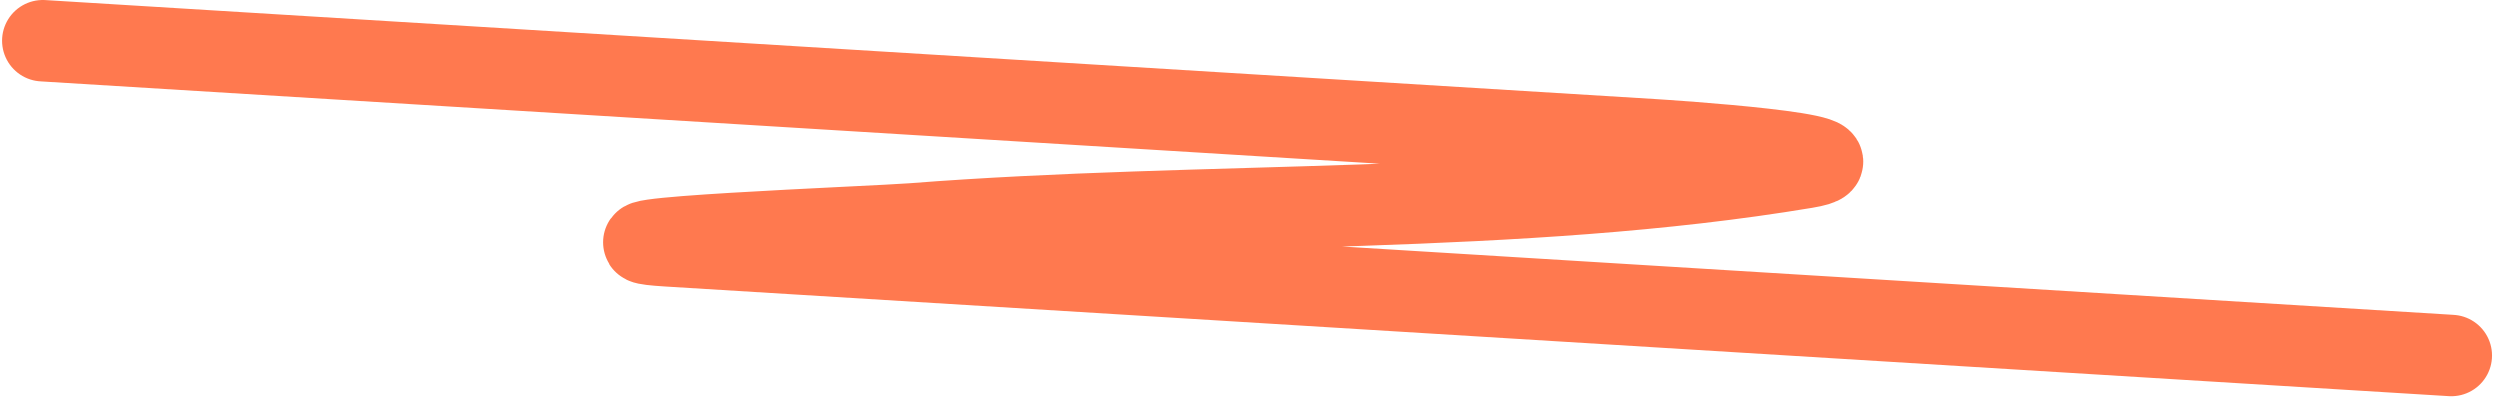
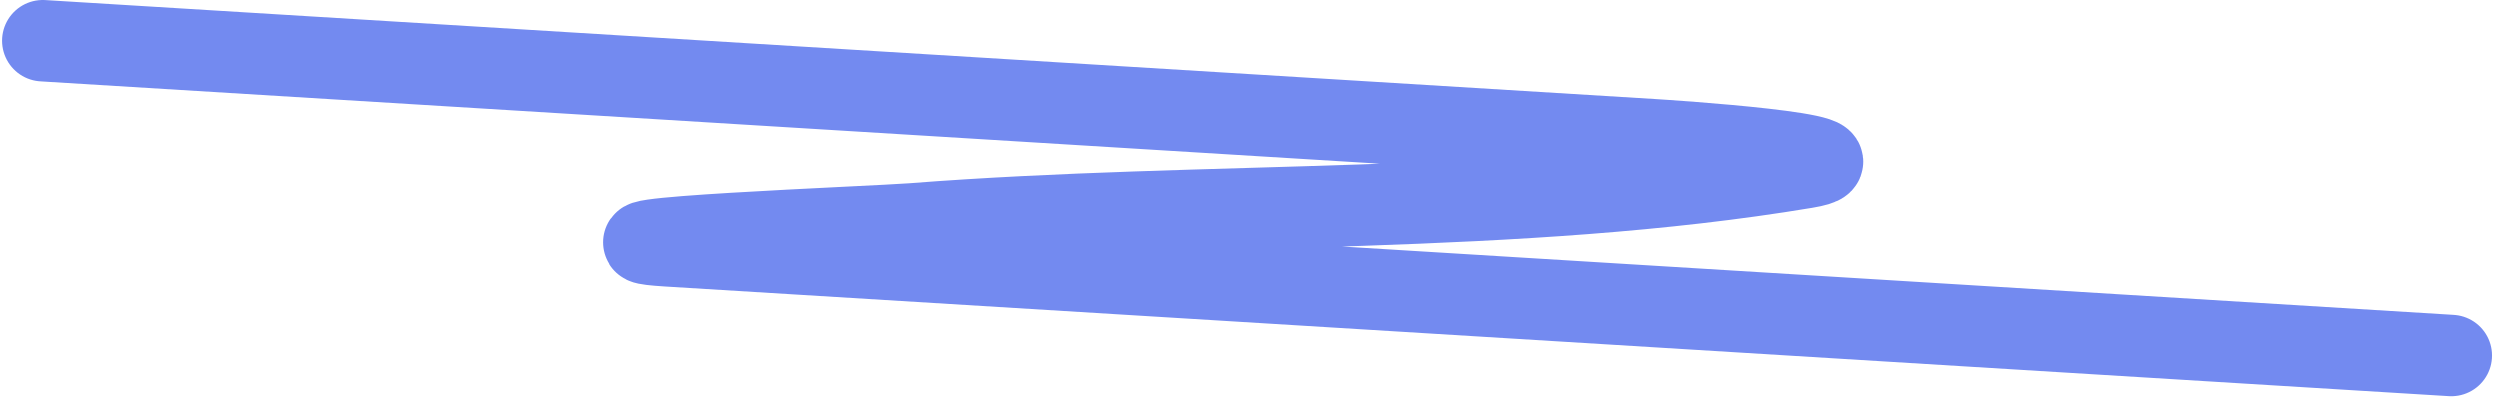
<svg xmlns="http://www.w3.org/2000/svg" width="307" height="49" viewBox="0 0 307 49" fill="none">
-   <path d="M5.254 5C71.141 9.051 137.029 13.101 202.916 17.152C204.801 17.268 231.295 18.99 221.736 20.584C186.349 26.482 148.024 24.679 112.063 27.49C107.221 27.868 68.284 29.348 81.942 30.188C109.268 31.868 136.594 33.548 163.921 35.227C209.62 38.037 255.32 40.846 301.02 43.656" stroke="#ff794f" stroke-width="10" stroke-linecap="round" />
+   <path d="M5.254 5C71.141 9.051 137.029 13.101 202.916 17.152C204.801 17.268 231.295 18.99 221.736 20.584C186.349 26.482 148.024 24.679 112.063 27.49C107.221 27.868 68.284 29.348 81.942 30.188C109.268 31.868 136.594 33.548 163.921 35.227C209.62 38.037 255.32 40.846 301.02 43.656" stroke="#738AF0" stroke-width="10" stroke-linecap="round" />
</svg>
